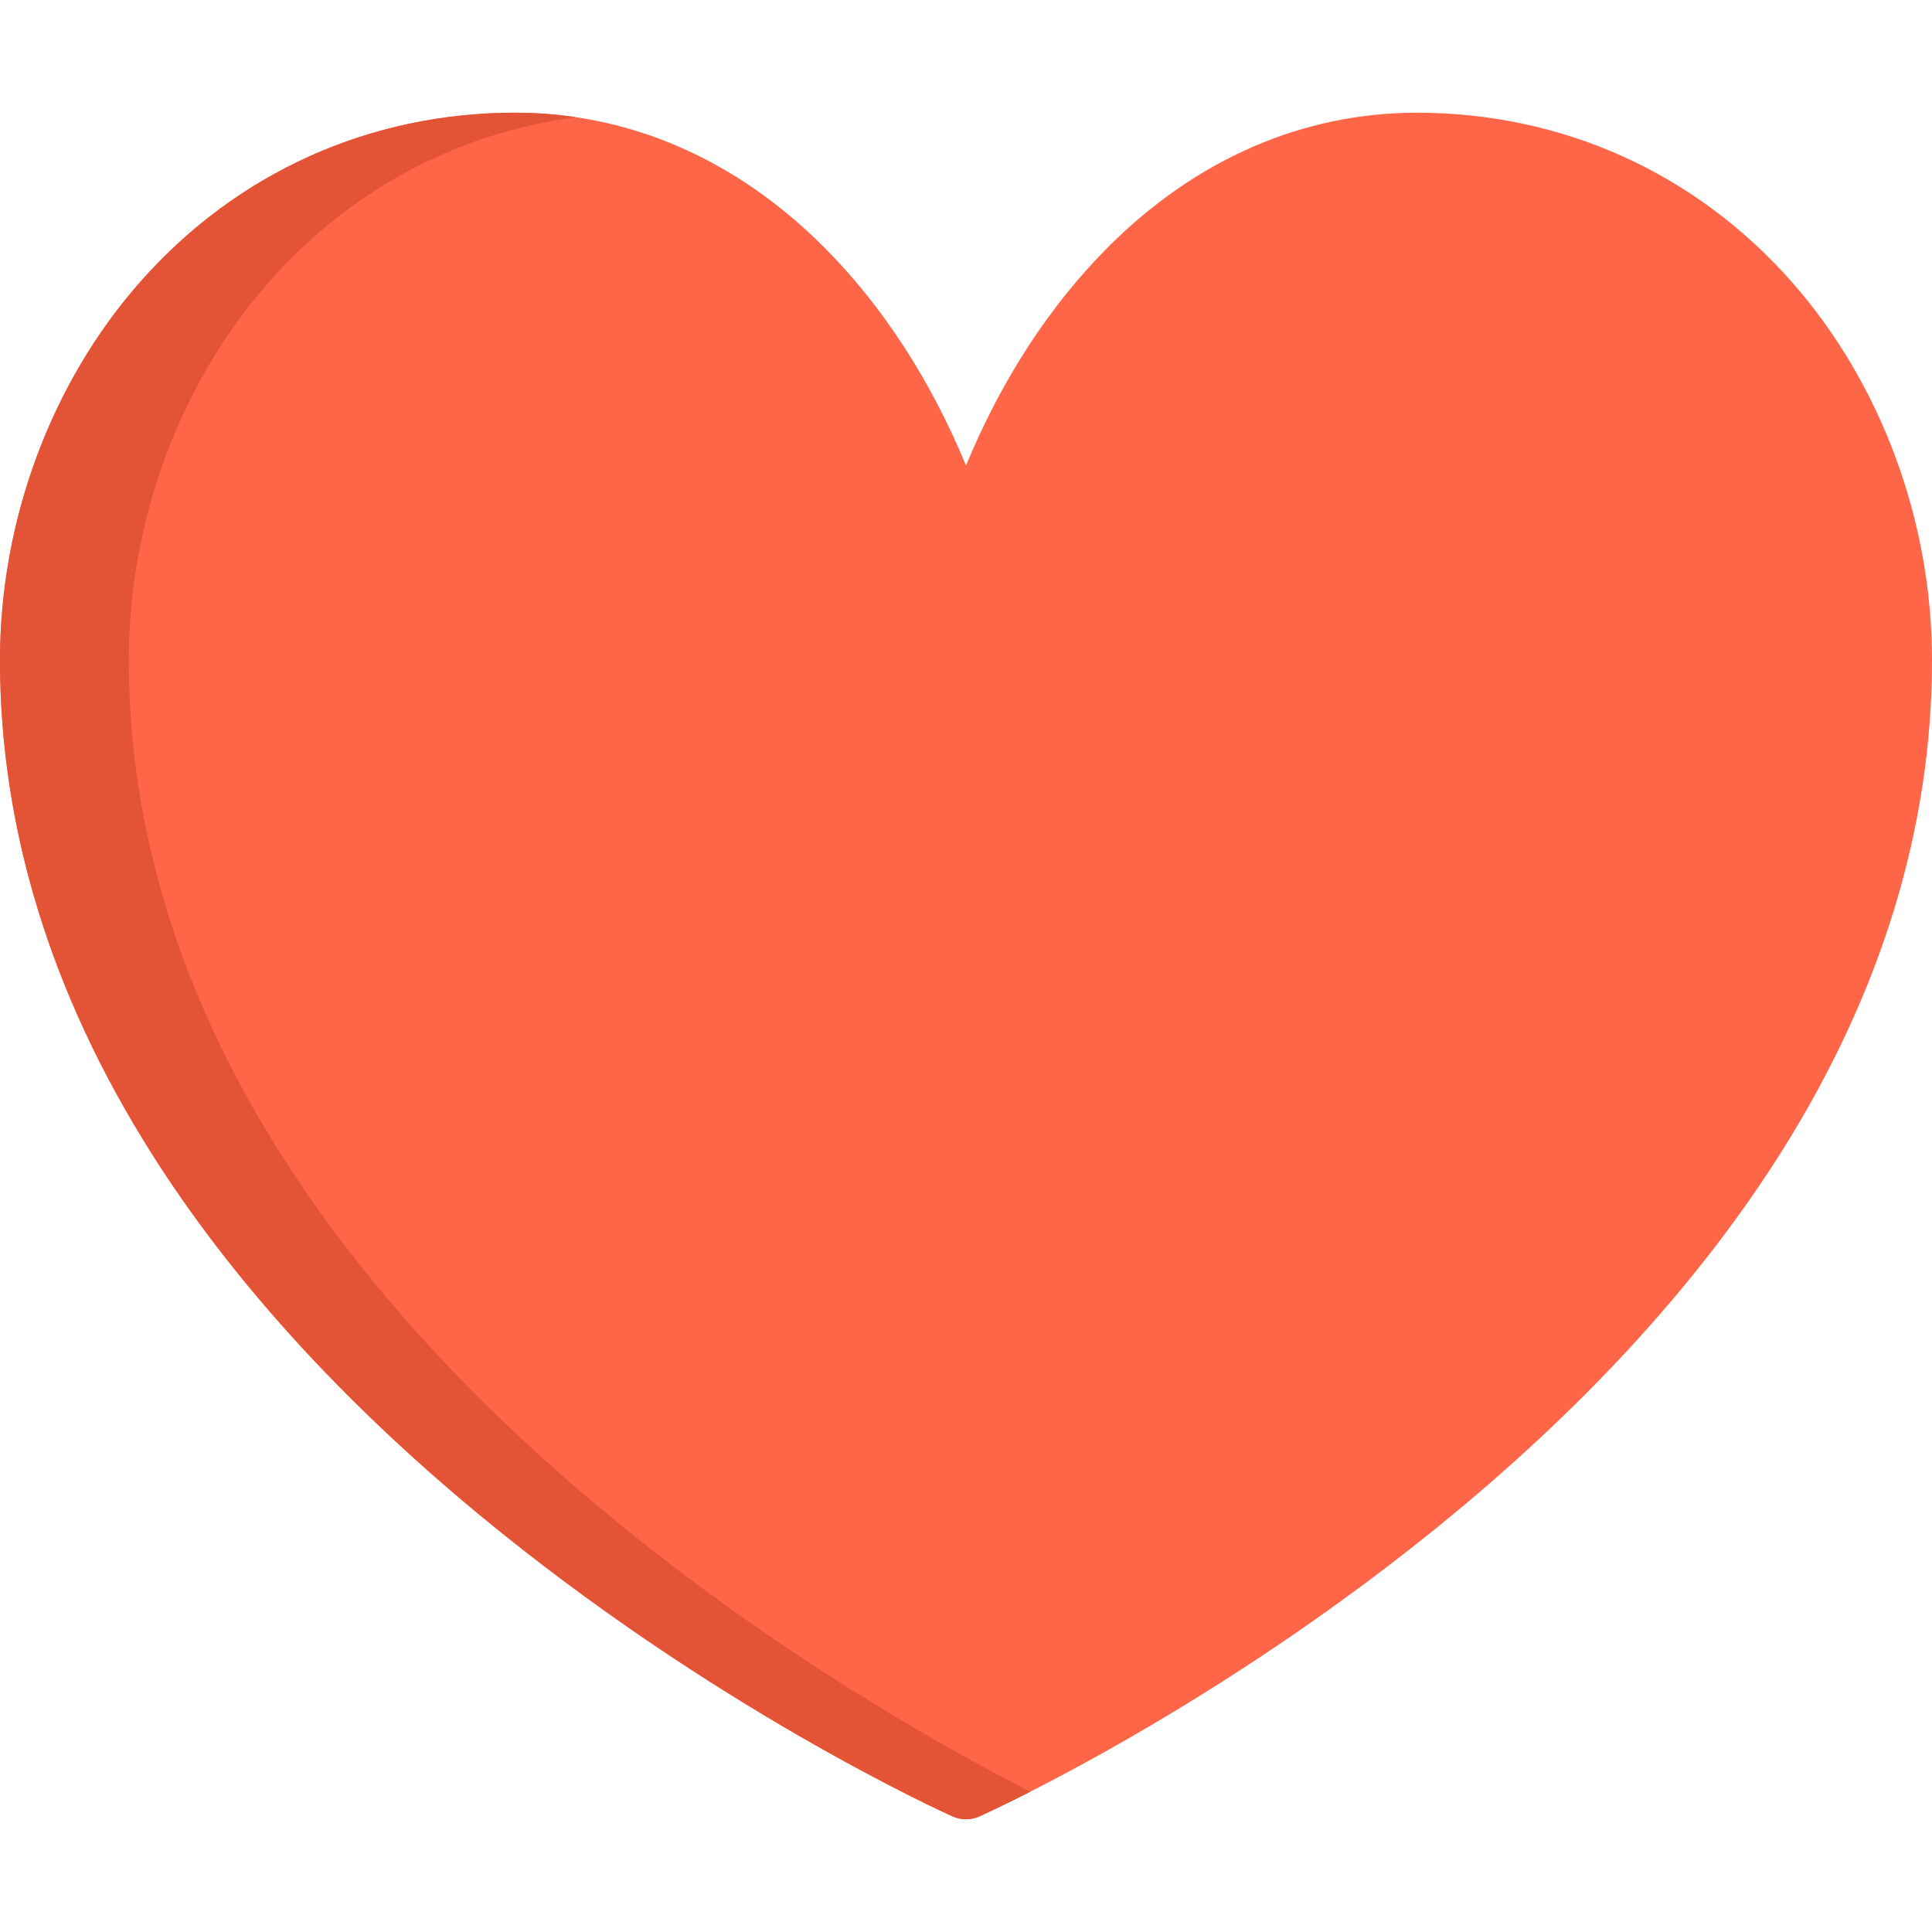
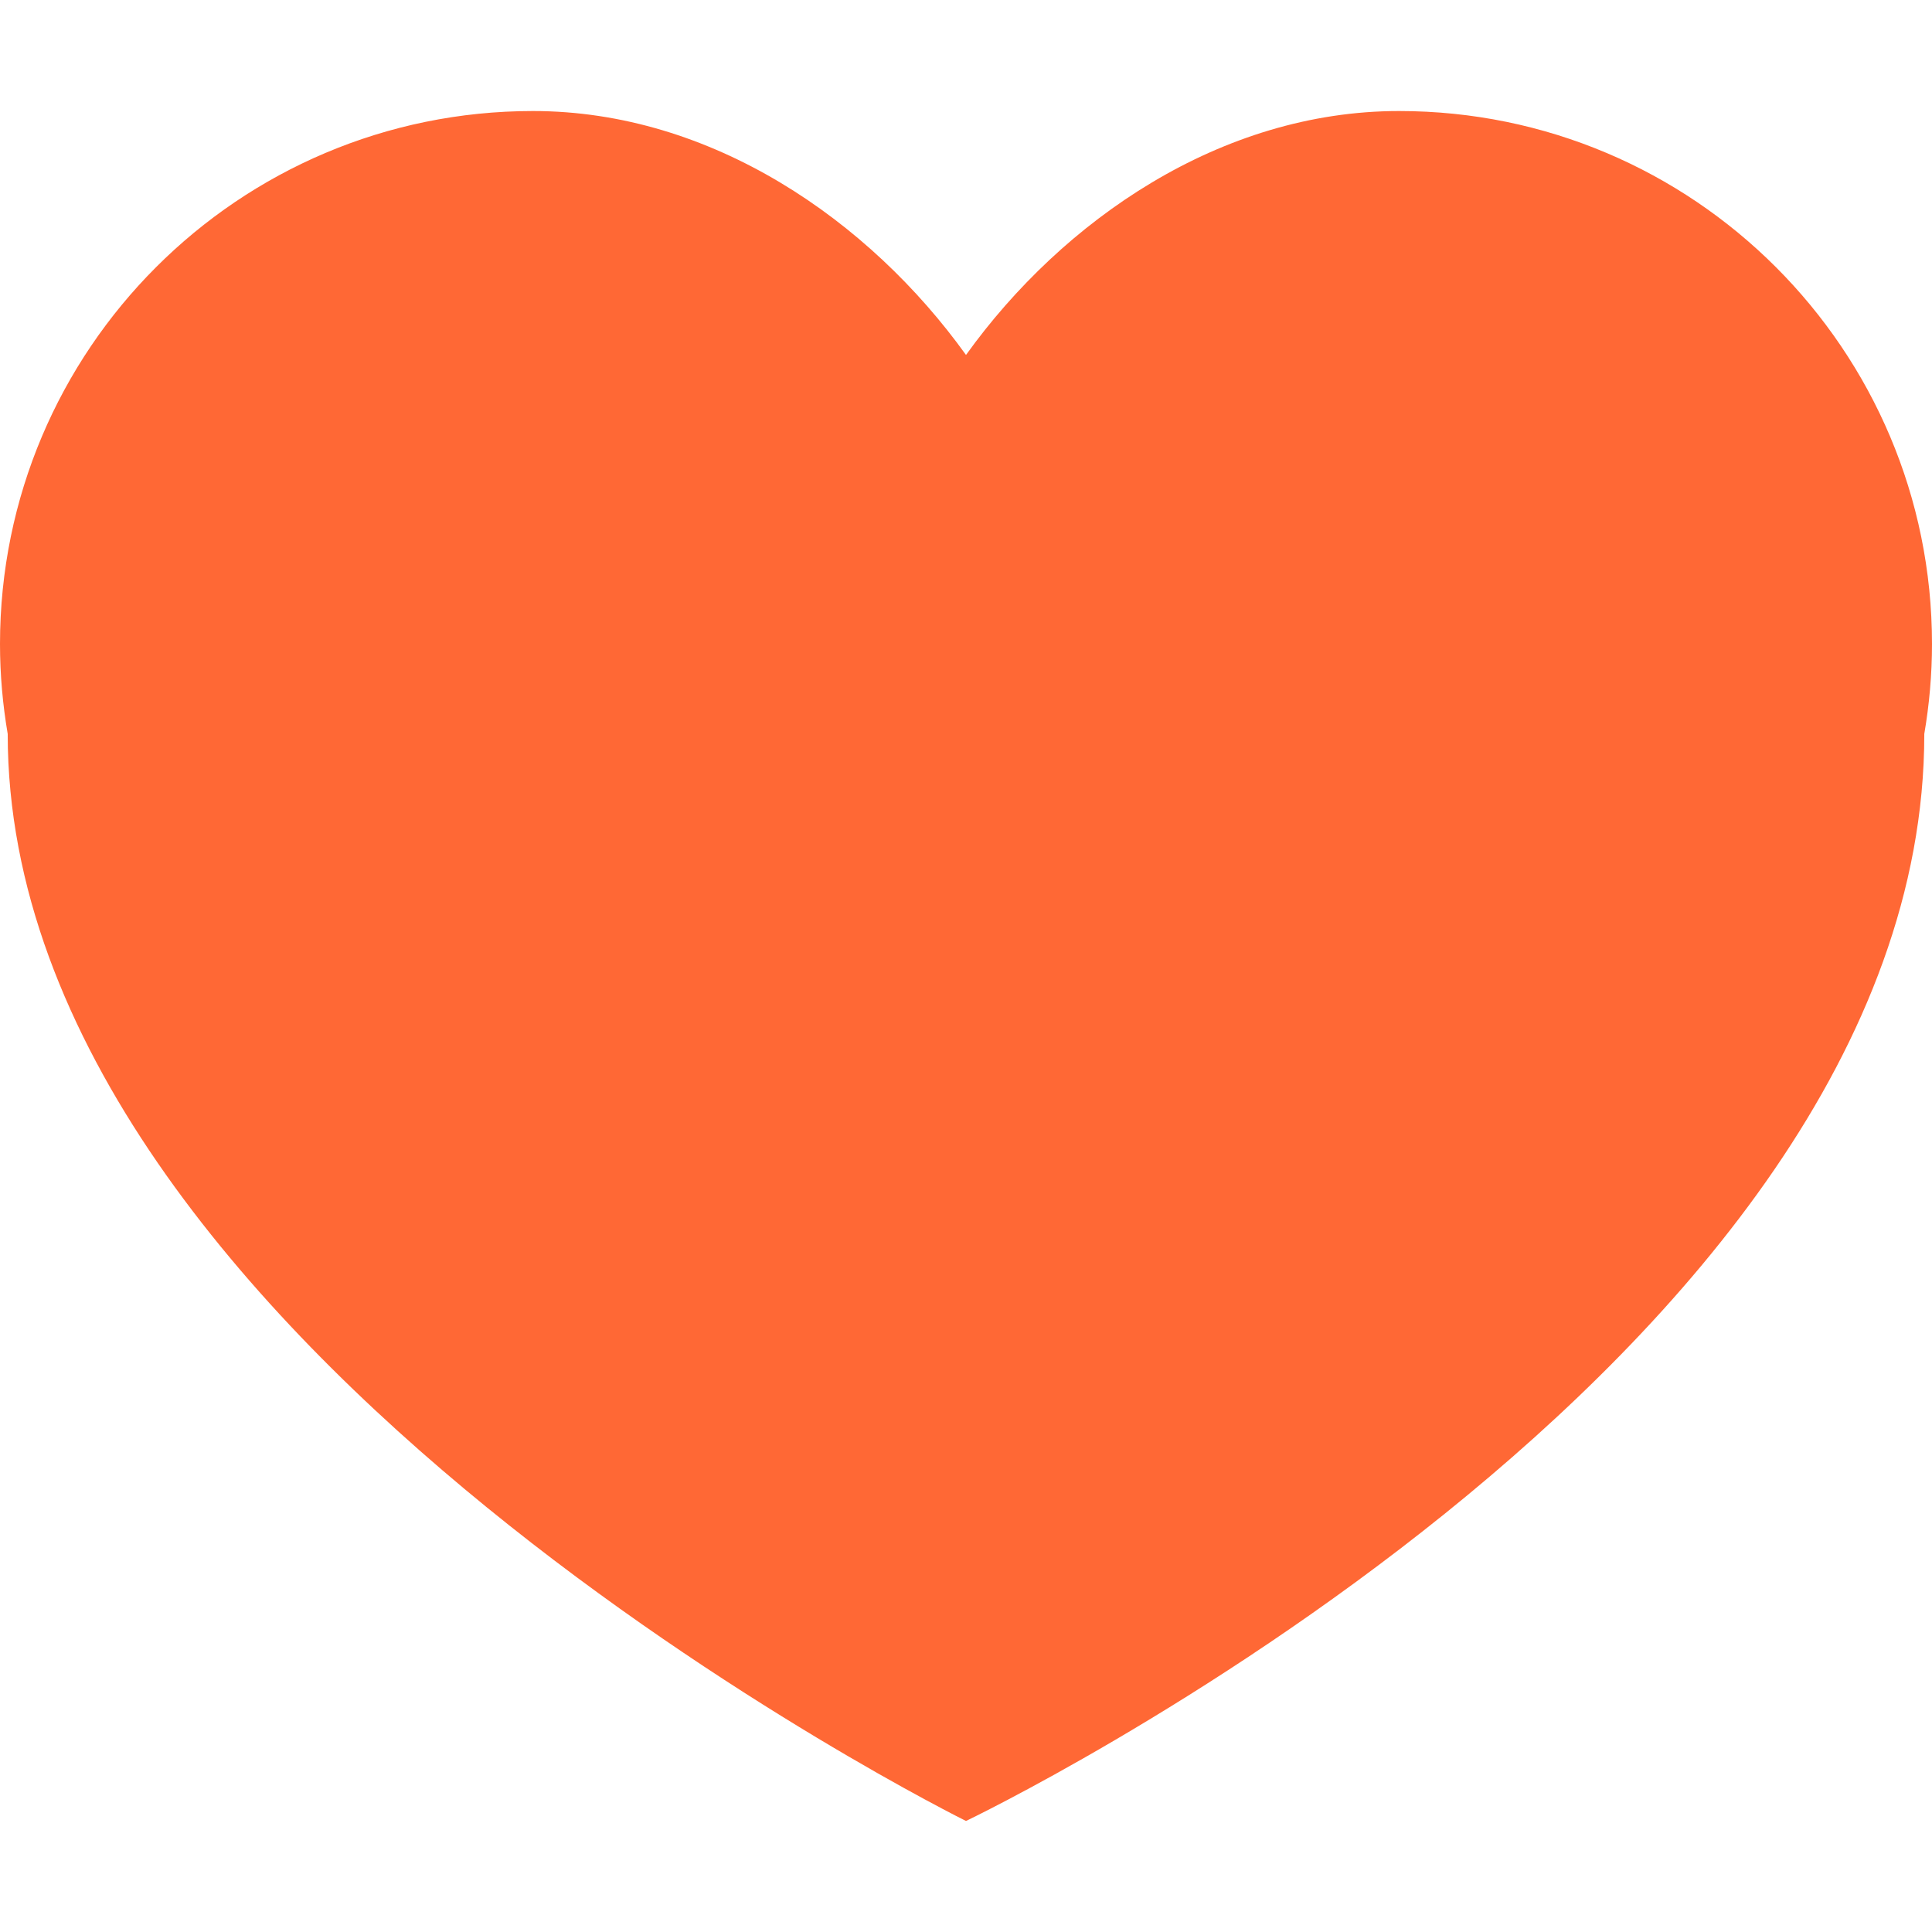
- <svg xmlns="http://www.w3.org/2000/svg" height="800px" width="800px" version="1.1" id="Layer_1" viewBox="0 0 512 512" xml:space="preserve">
-   <path style="fill:#FF6647;" d="M474.655,74.503C449.169,45.72,413.943,29.87,375.467,29.87c-30.225,0-58.5,12.299-81.767,35.566  c-15.522,15.523-28.33,35.26-37.699,57.931c-9.371-22.671-22.177-42.407-37.699-57.931c-23.267-23.267-51.542-35.566-81.767-35.566  c-38.477,0-73.702,15.851-99.188,44.634C13.612,101.305,0,137.911,0,174.936c0,44.458,13.452,88.335,39.981,130.418  c21.009,33.324,50.227,65.585,86.845,95.889c62.046,51.348,123.114,78.995,125.683,80.146c2.203,0.988,4.779,0.988,6.981,0  c2.57-1.151,63.637-28.798,125.683-80.146c36.618-30.304,65.836-62.565,86.845-95.889C498.548,263.271,512,219.394,512,174.936  C512,137.911,498.388,101.305,474.655,74.503z" />
-   <path style="fill:#E35336;" d="M160.959,401.243c-36.618-30.304-65.836-62.565-86.845-95.889  c-26.529-42.083-39.981-85.961-39.981-130.418c0-37.025,13.612-73.631,37.345-100.433c21.44-24.213,49.775-39.271,81.138-43.443  c-5.286-0.786-10.653-1.189-16.082-1.189c-38.477,0-73.702,15.851-99.188,44.634C13.612,101.305,0,137.911,0,174.936  c0,44.458,13.452,88.335,39.981,130.418c21.009,33.324,50.227,65.585,86.845,95.889c62.046,51.348,123.114,78.995,125.683,80.146  c2.203,0.988,4.779,0.988,6.981,0c0.689-0.308,5.586-2.524,13.577-6.588C251.254,463.709,206.371,438.825,160.959,401.243z" />
+ <svg xmlns="http://www.w3.org/2000/svg" fill="#000000" version="1.1" id="Capa_1" width="800px" height="800px" viewBox="0 0 550.8 550.799" xml:space="preserve">
+   <defs id="defs2" />
+   <g id="g2" style="fill:#ff6835;fill-opacity:1">
+     <g id="g1" style="fill:#ff6835;fill-opacity:1">
+       <path d="M398.853,31.653c-50.876,0-95.876,31.151-123.453,69.542c-27.576-38.391-72.577-69.542-123.452-69.542    C68.03,31.653,0,99.683,0,183.6c0,8.74,0.777,17.295,2.197,25.631c0,0.018,0,0.03,0,0.049    c0,174.75,273.203,309.867,273.203,309.867S548.603,388.62,548.603,209.28c0-0.019,0-0.031,0-0.049    c1.42-8.335,2.197-16.891,2.197-25.631C550.8,99.683,482.77,31.653,398.853,31.653z" id="path1" style="fill:#ff6835;fill-opacity:1" />
+     </g>
+   </g>
</svg>
